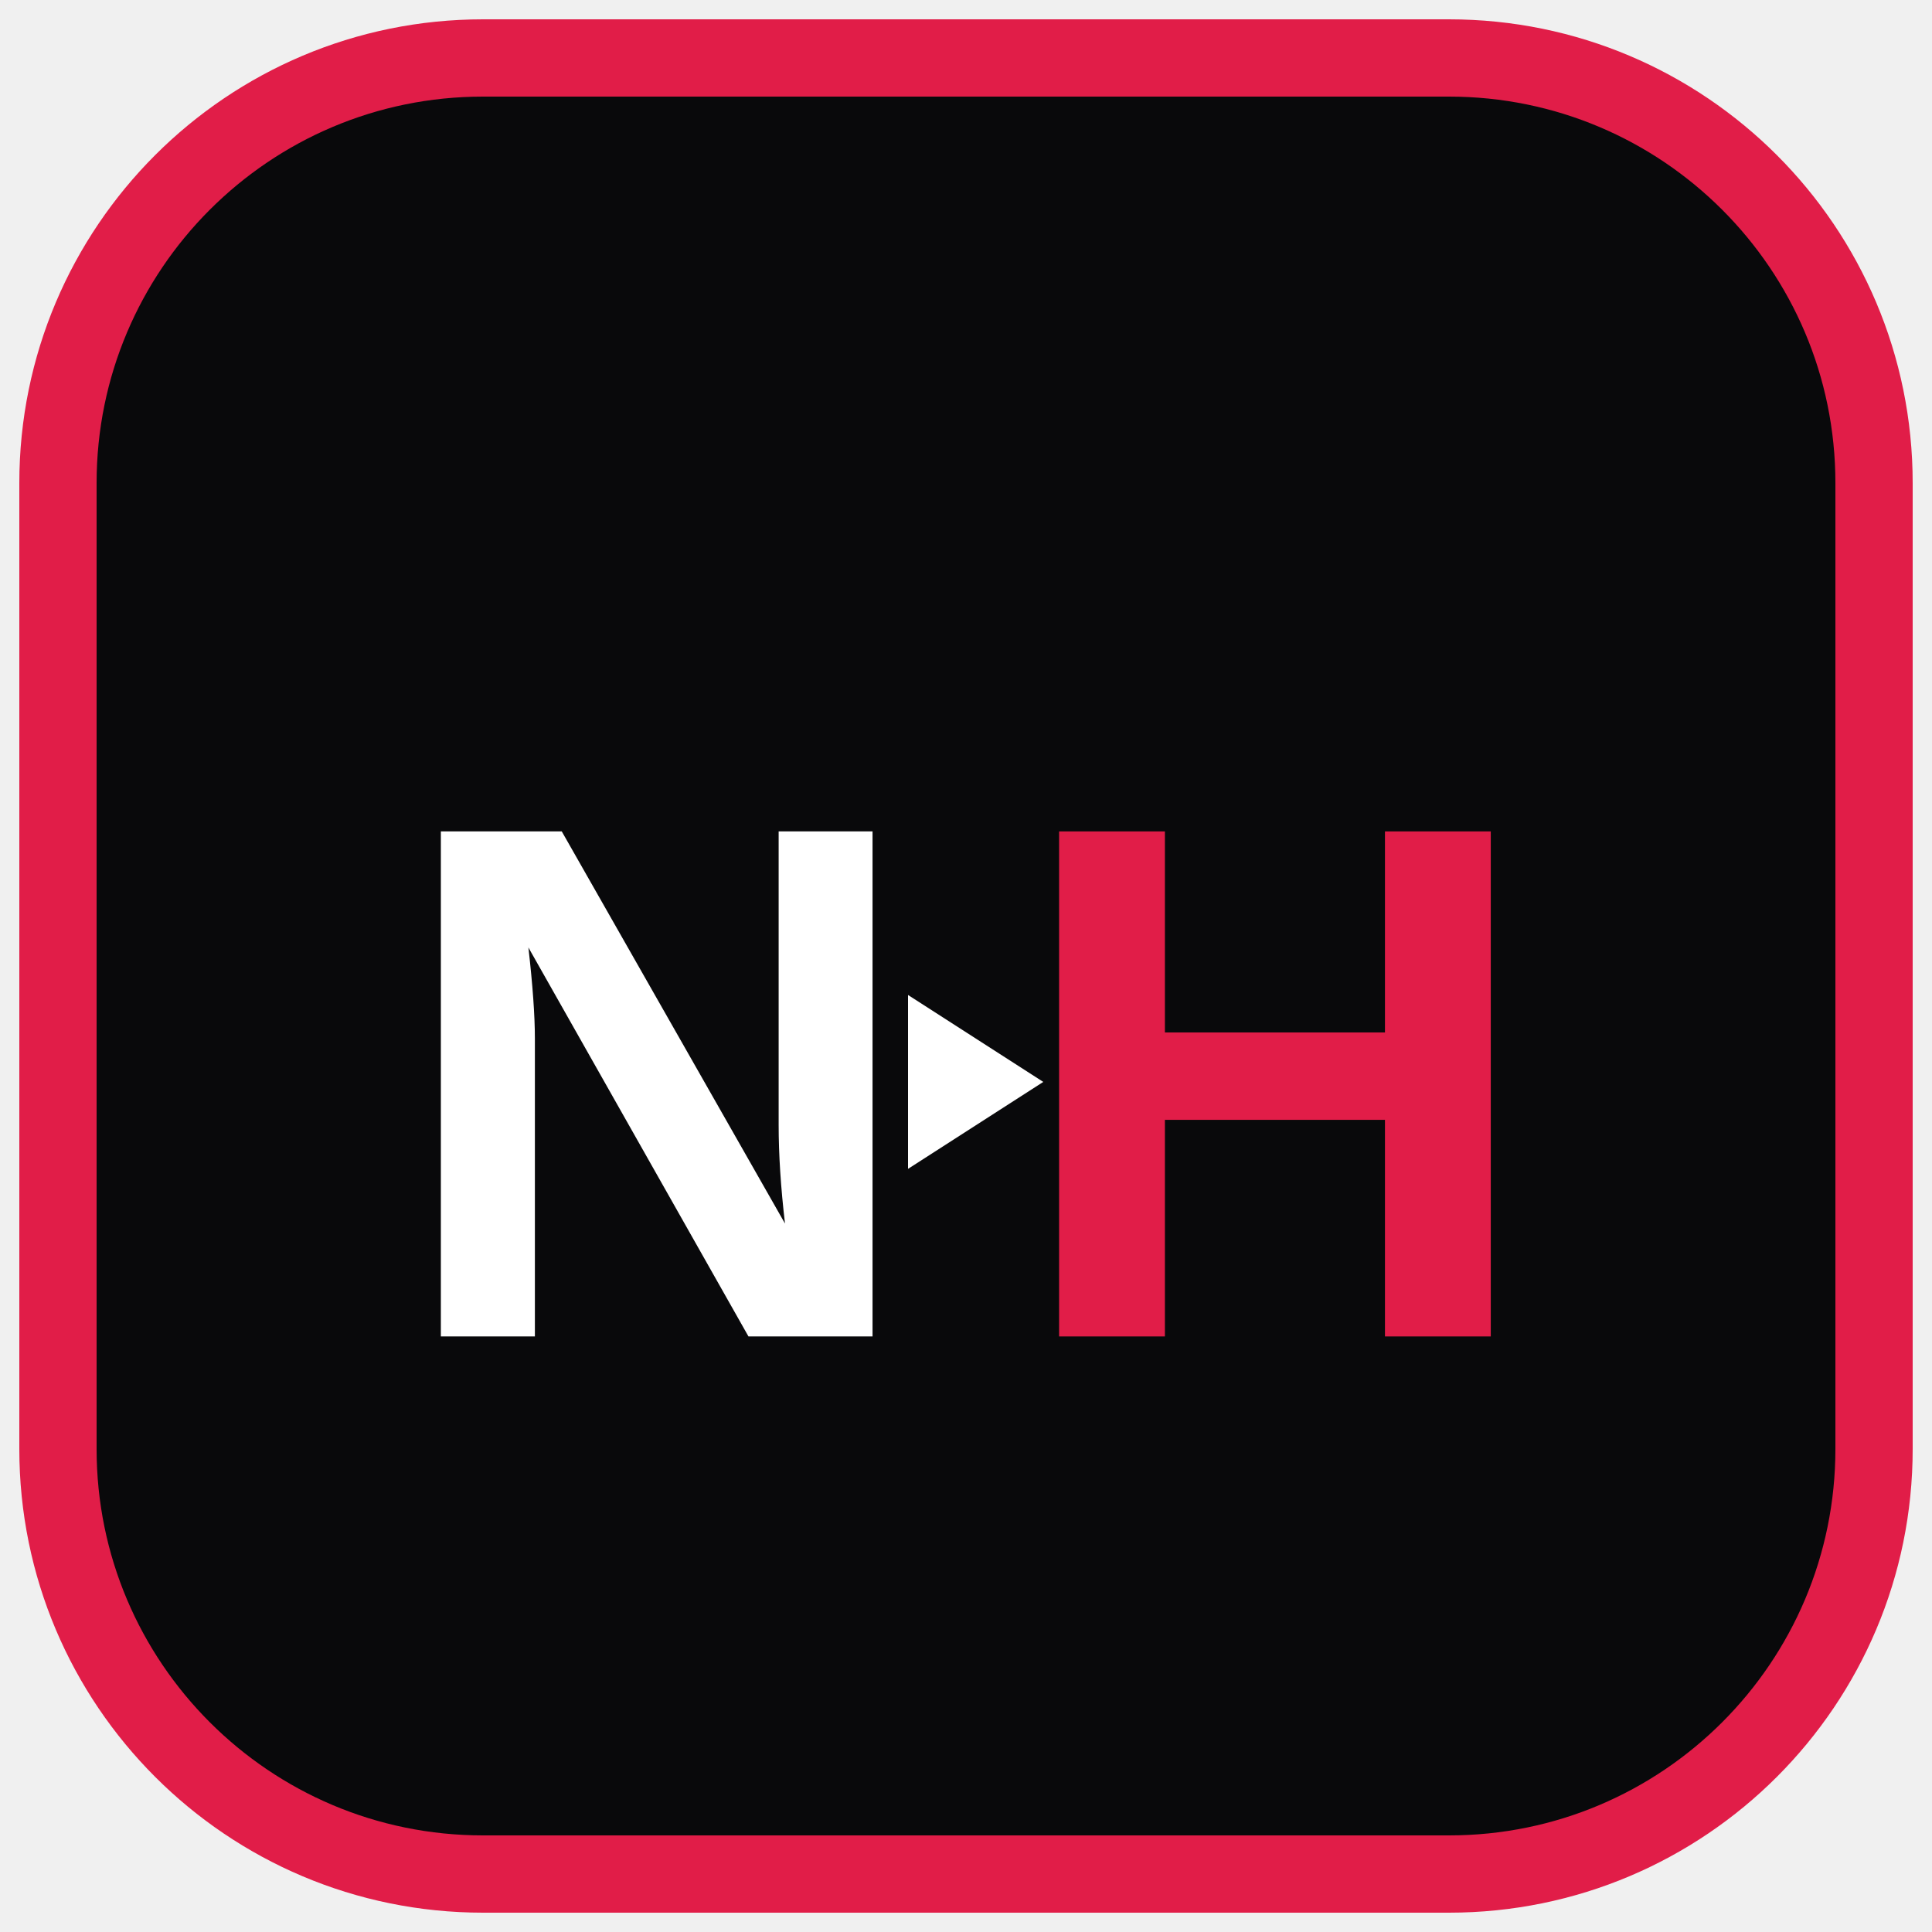
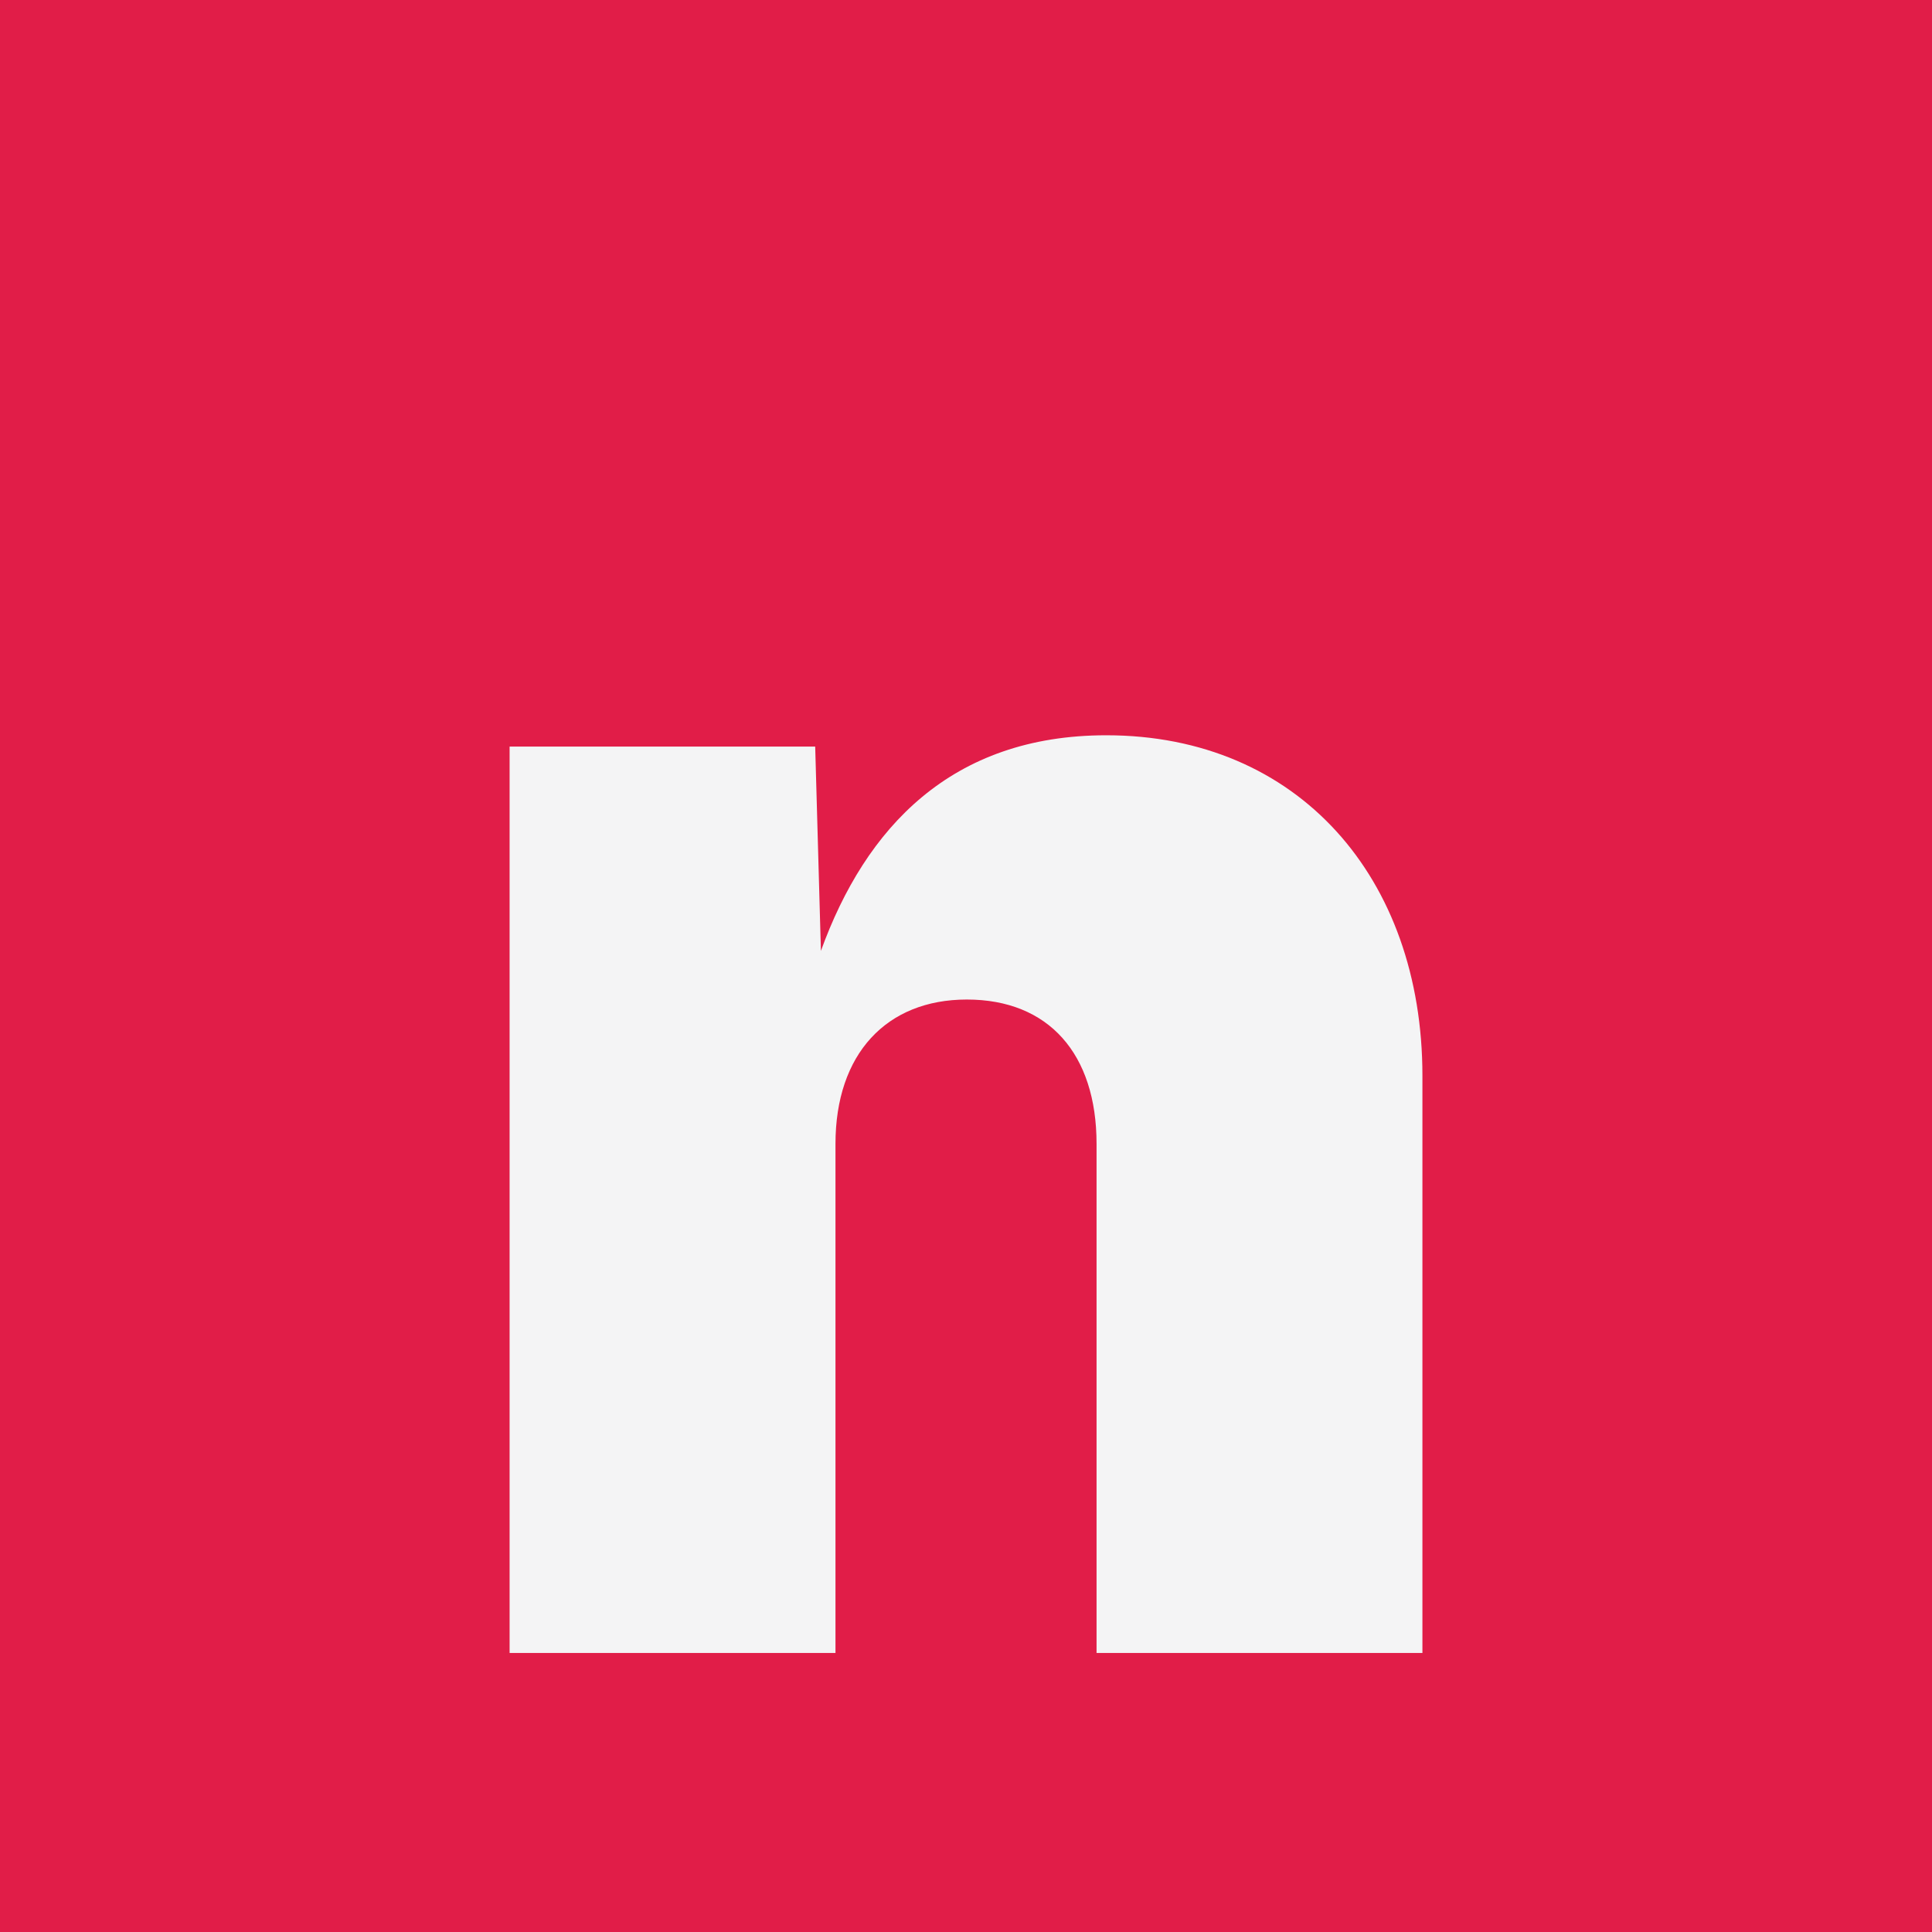
- <svg xmlns="http://www.w3.org/2000/svg" viewBox="0 0 200 200" width="200" height="200">
-   <rect x="6" y="6" width="188" height="188" rx="44" ry="44" fill="#09090b" stroke="#e11d48" stroke-width="8" />
-   <text x="68" y="112" font-family="'Plus Jakarta Sans', 'Segoe UI', Arial, sans-serif" font-size="76" font-weight="900" fill="#ffffff" text-anchor="middle" dominant-baseline="central">N</text>
-   <text x="132" y="112" font-family="'Plus Jakarta Sans', 'Segoe UI', Arial, sans-serif" font-size="76" font-weight="900" fill="#e11d48" text-anchor="middle" dominant-baseline="central">H</text>
-   <polygon points="94,103 108,112 94,121" fill="#ffffff" />
+ <svg xmlns="http://www.w3.org/2000/svg" viewBox="0 0 512 512" width="512" height="512">
+   <rect width="512" height="512" fill="#e11d48" />
+   <text x="256" y="278" font-family="'Inter', system-ui, -apple-system, BlinkMacSystemFont, 'Segoe UI', Roboto, 'Helvetica Neue', Arial, sans-serif" font-size="440" font-weight="900" fill="#f4f4f5" text-anchor="middle" dominant-baseline="central">n</text>
</svg>
